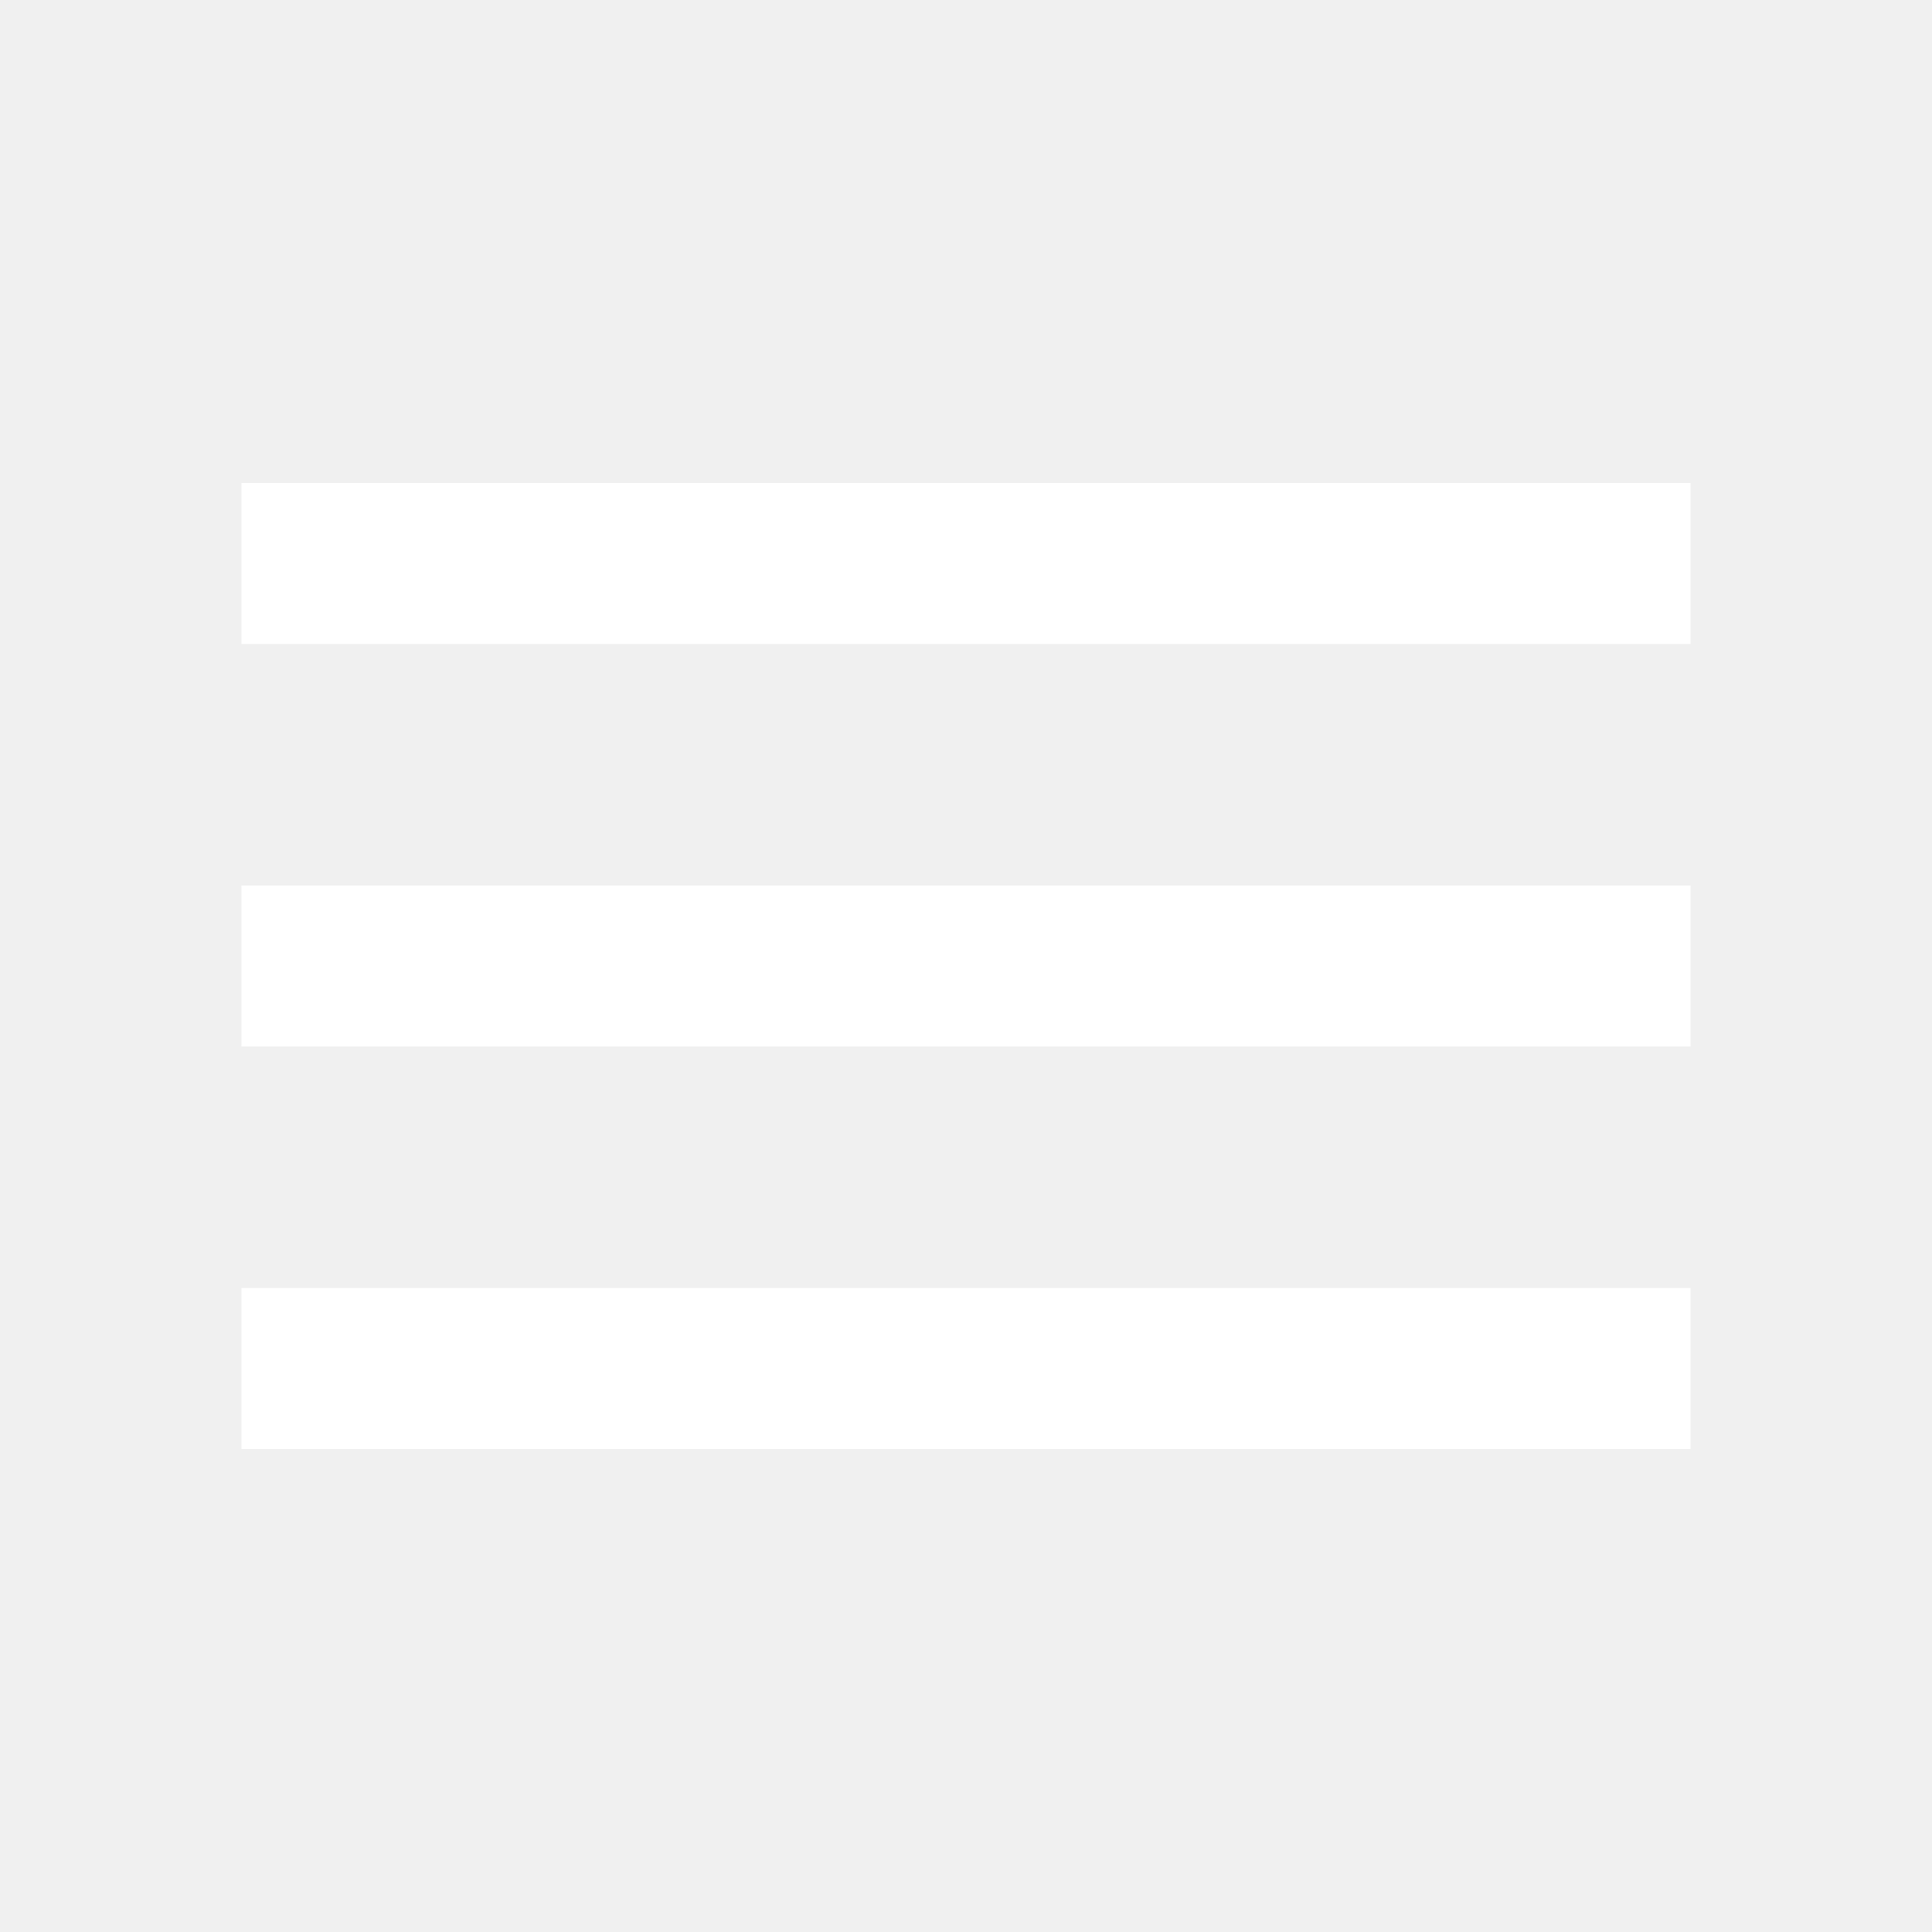
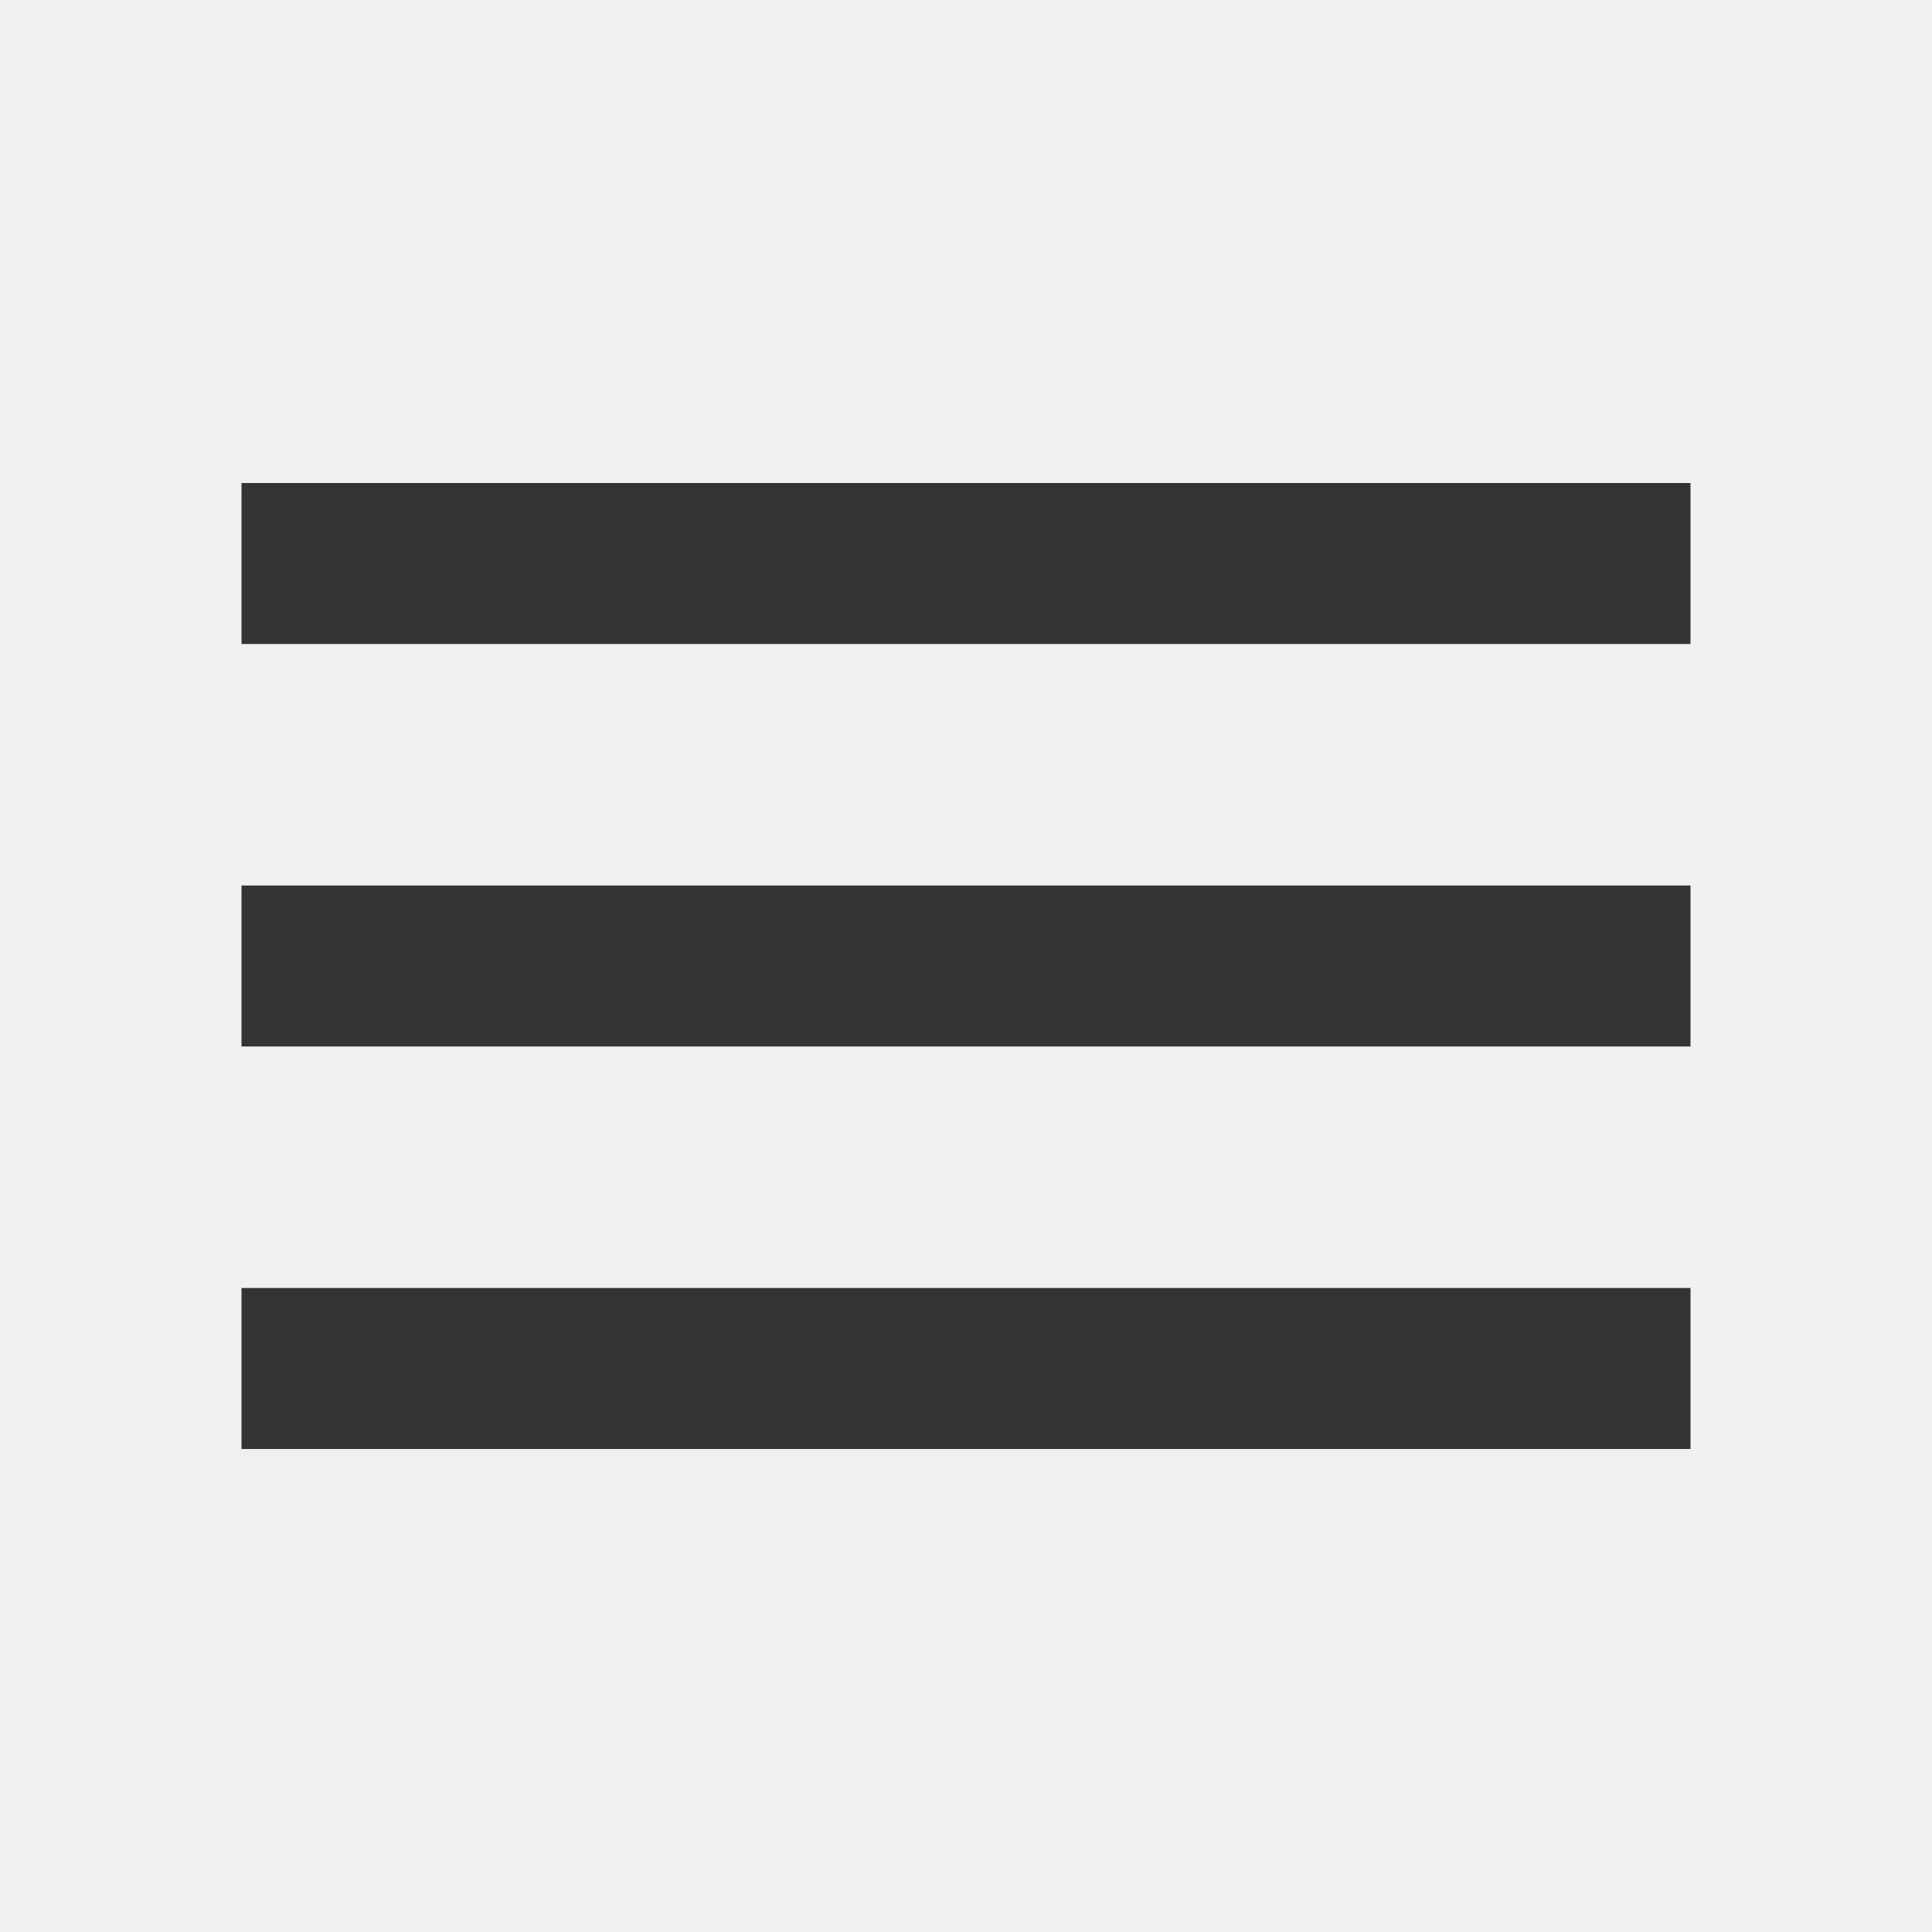
- <svg xmlns="http://www.w3.org/2000/svg" fill="#FFFFFF" height="24" viewBox="0 0 24 24" width="24">
+ <svg xmlns="http://www.w3.org/2000/svg" fill="#333" height="24" viewBox="0 0 24 24" width="24">
  <path d="M0 0h24v24H0z" fill="none" />
  <path d="M3 18h18v-2H3v2zm0-5h18v-2H3v2zm0-7v2h18V6H3z" />
</svg>
